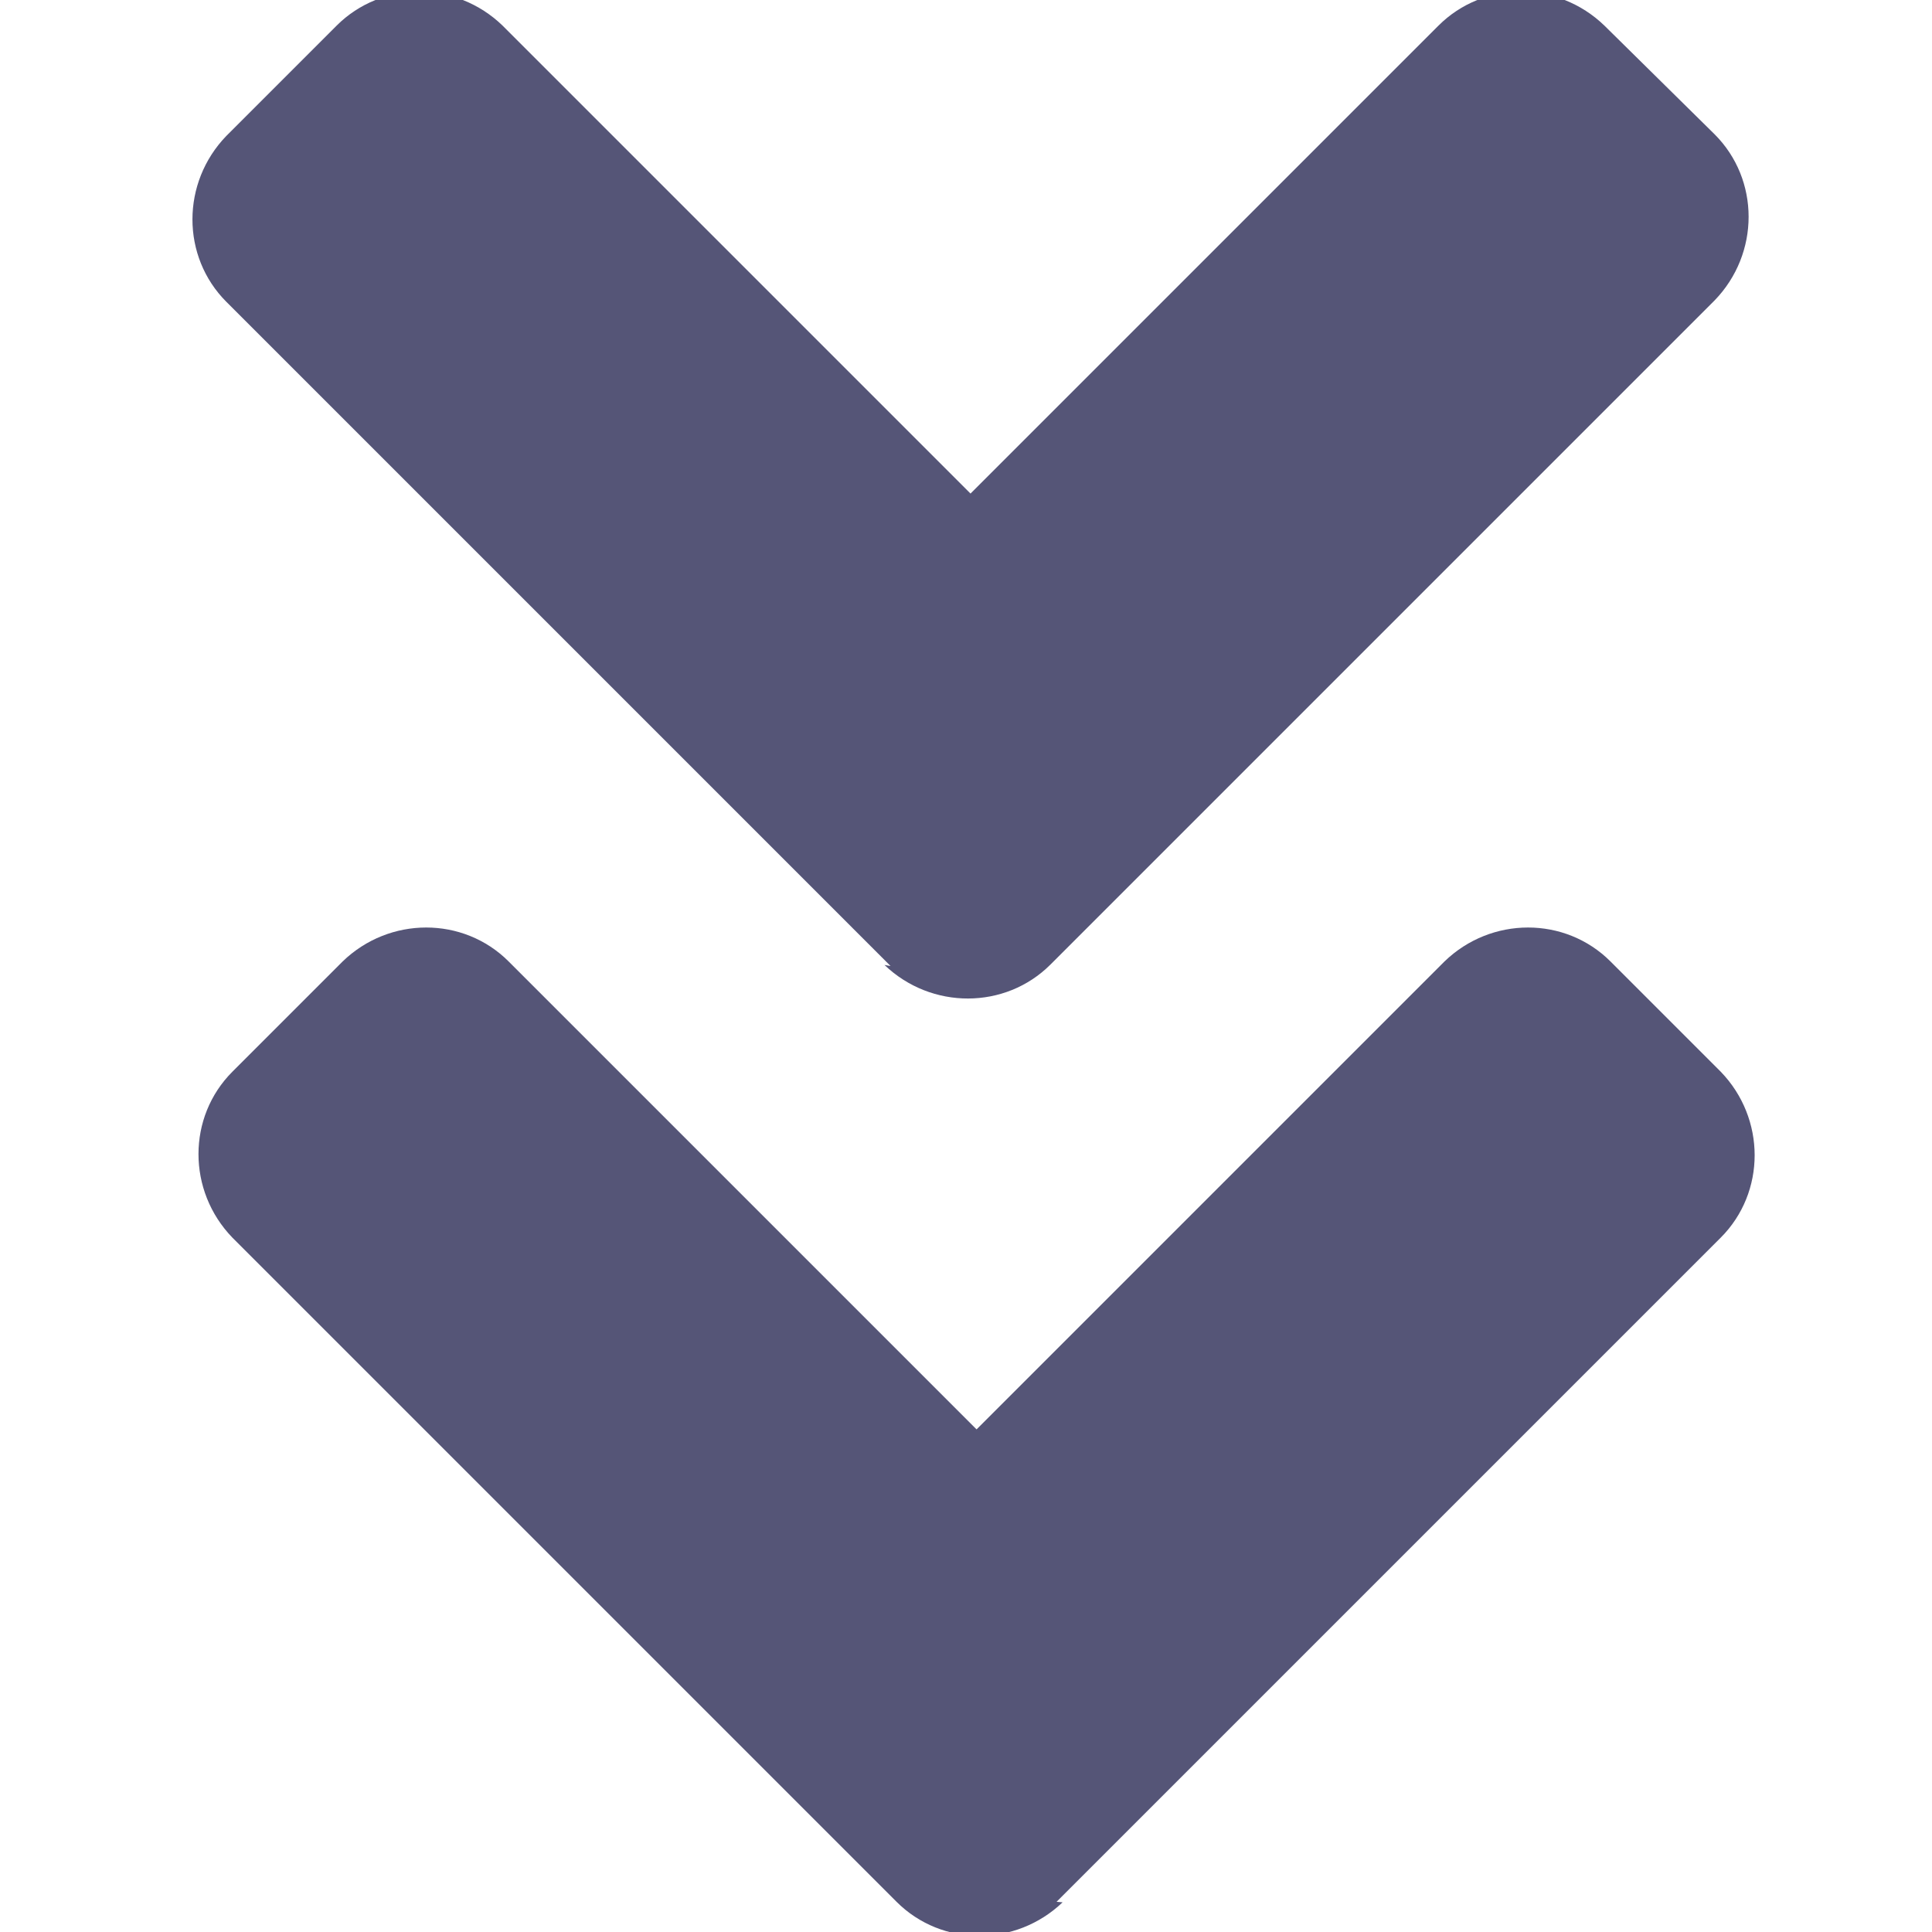
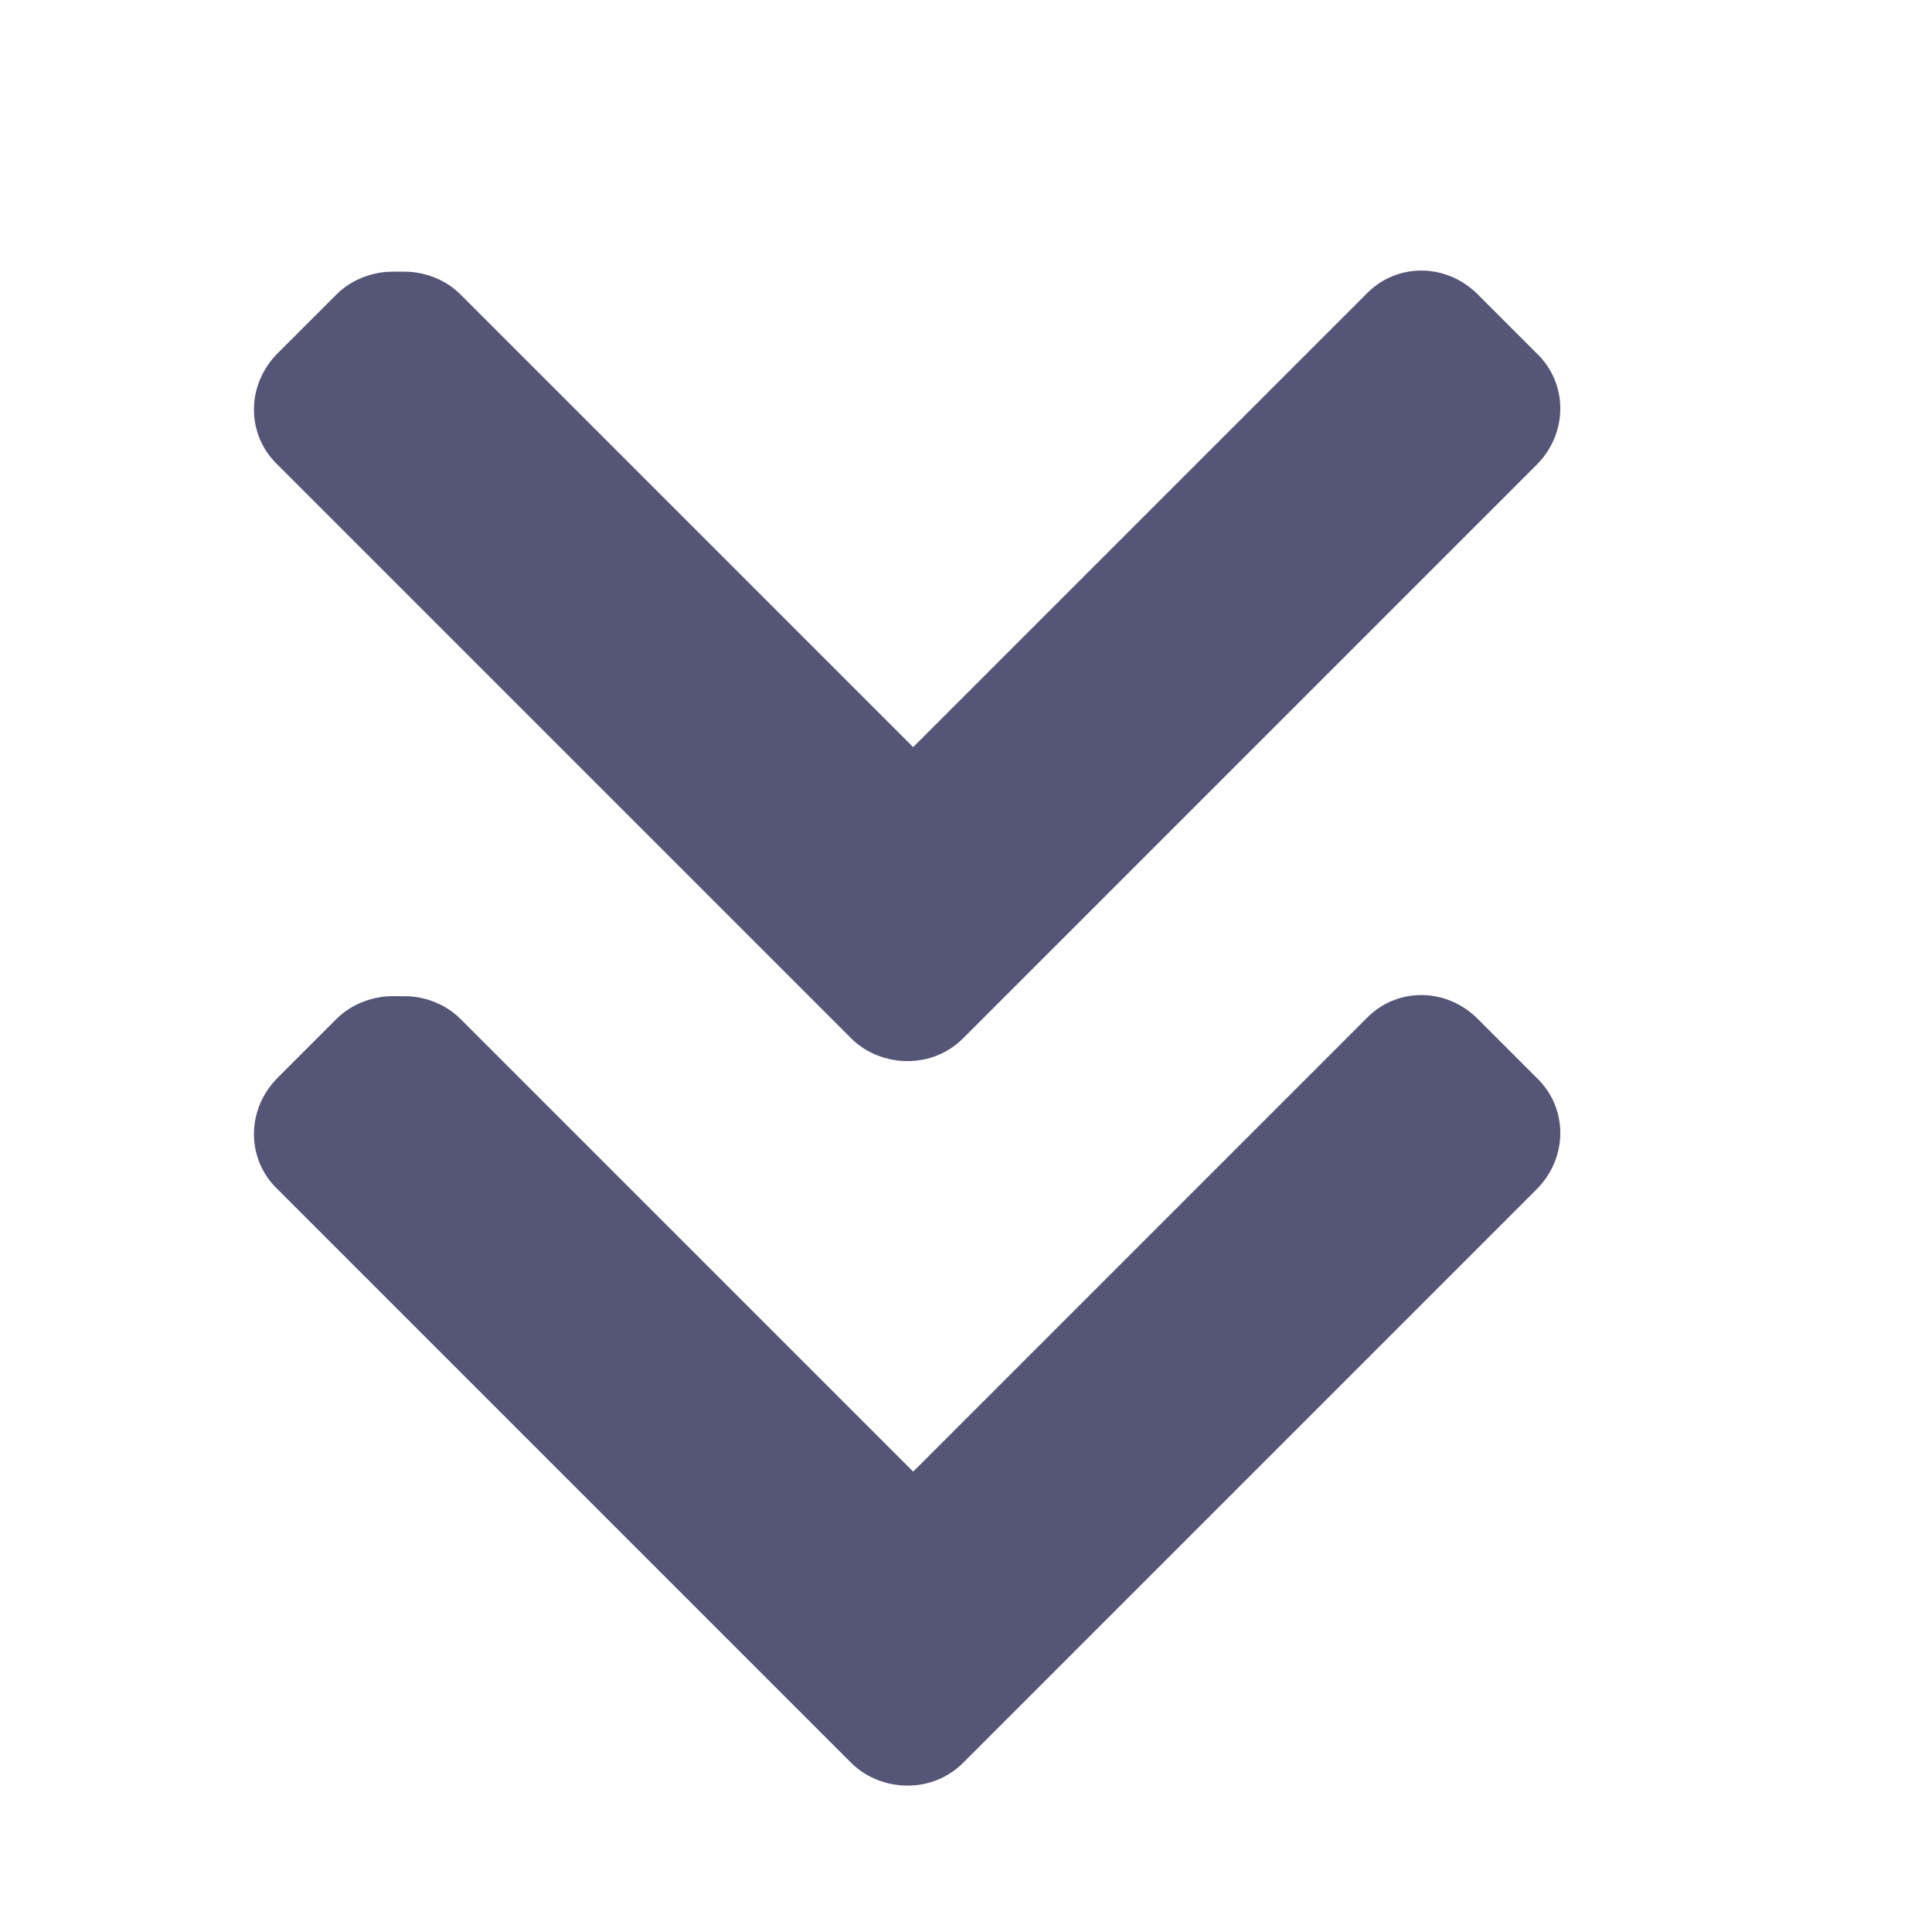
<svg xmlns="http://www.w3.org/2000/svg" version="1.1" viewBox="0 0 128 128">
  <style type="text/css">.Back{fill:#555577;}</style>
-   <path class="Back" d="m59 64-44-44c-3-3-3-7.9 0-11l7.3-7.3c3-3 7.9-3 11 0l31 31 31-31c3-3 7.9-3 11 0l7.3 7.2c3 3 3 7.9 0 11l-44 44c-3 3-7.9 3-11 0.032zm11 62 44-44c3-3 3-7.9 0-11l-7.3-7.3c-3-3-7.9-3-11 0l-31 31-31-31c-3-3-7.9-3-11 0l-7.3 7.3c-3 3-3 7.9 0 11l44 44c3 3 7.9 3 11 0.032z" />
+   <path class="Back" d="m26 18c-1.3 0-2.7 0.51-3.7 1.5l-3.9 3.9c-2.1 2.1-2.1 5.4 0 7.4l38 38c1 1 2.4 1.5 3.7 1.5 1.4 0.007 2.7-0.51 3.7-1.5l38-38c2.1-2.1 2.1-5.4 0-7.4l-3.9-3.9c-2.1-2.1-5.4-2.1-7.4 0l-30 30-30-30c-1-1-2.4-1.5-3.7-1.5zm0 48c-1.3 0-2.7 0.51-3.7 1.5l-3.9 3.9c-2.1 2.1-2.1 5.4 0 7.4l38 38c1 1 2.4 1.5 3.7 1.5 1.4 7e-3 2.7-0.51 3.7-1.5l38-38c2.1-2.1 2.1-5.4 0-7.4l-3.9-3.9c-2.1-2.1-5.4-2.1-7.4 0l-30 30-30-30c-1-1-2.4-1.5-3.7-1.5z" />
</svg>
